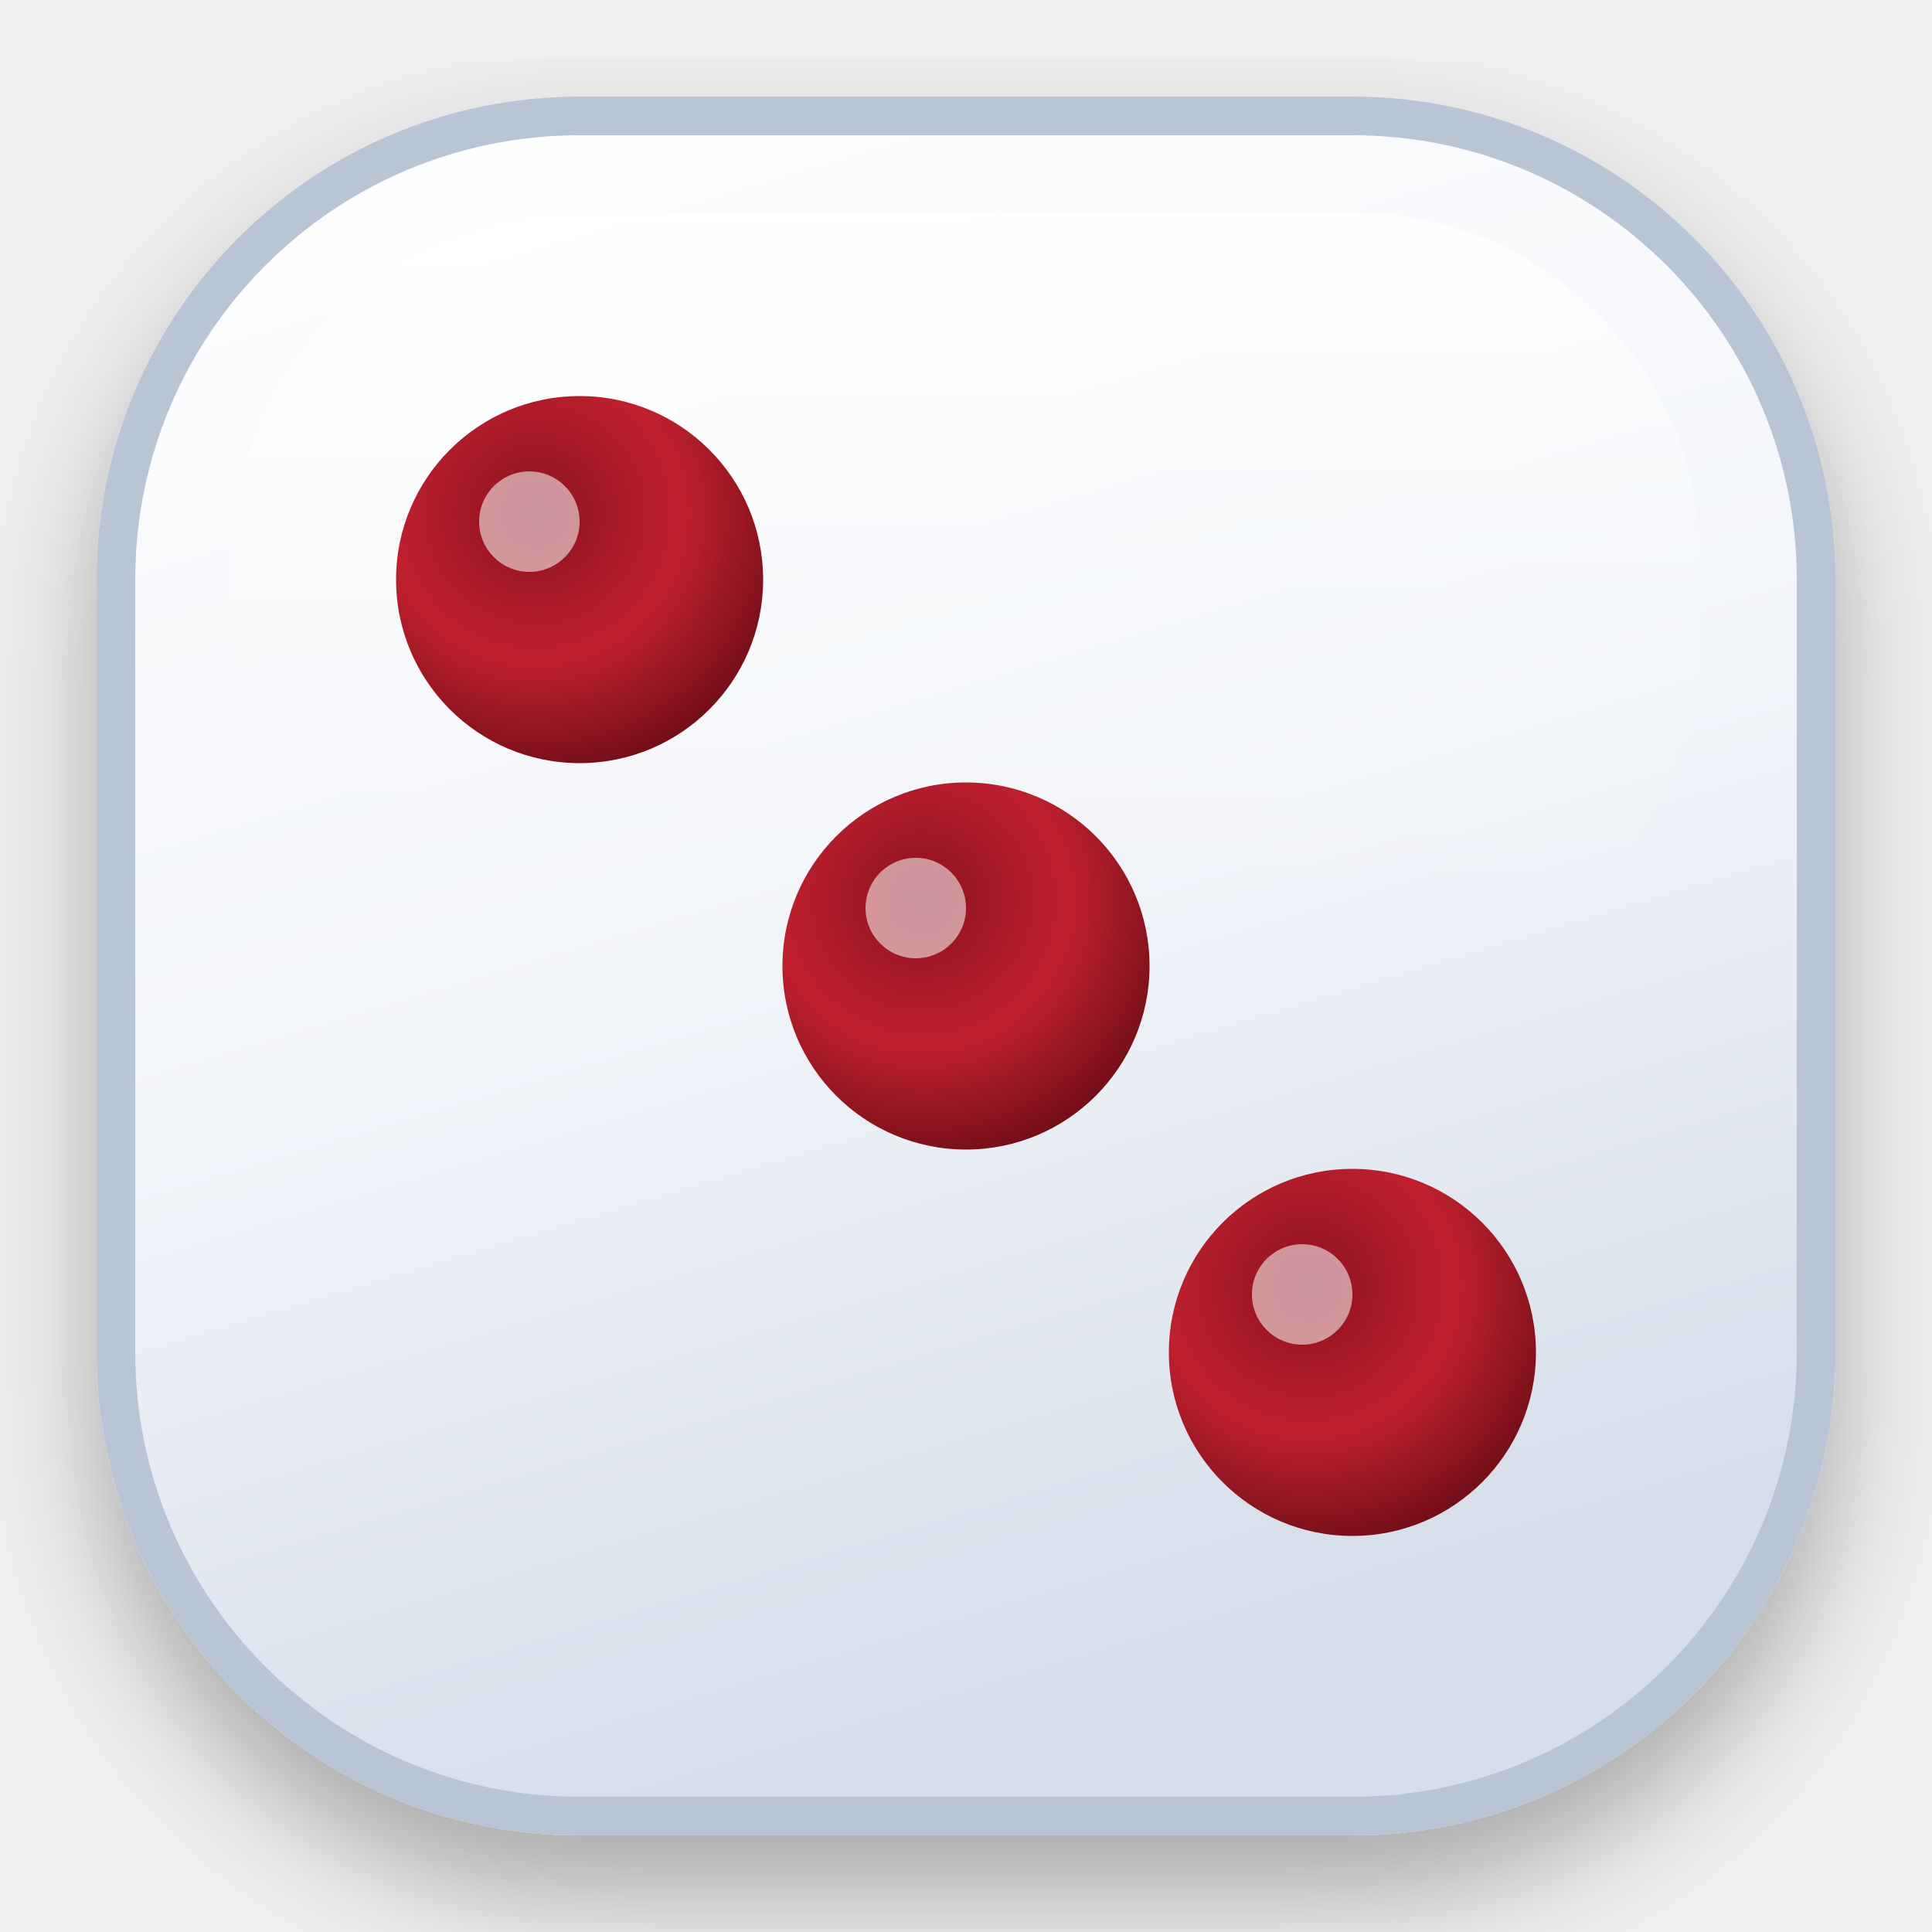
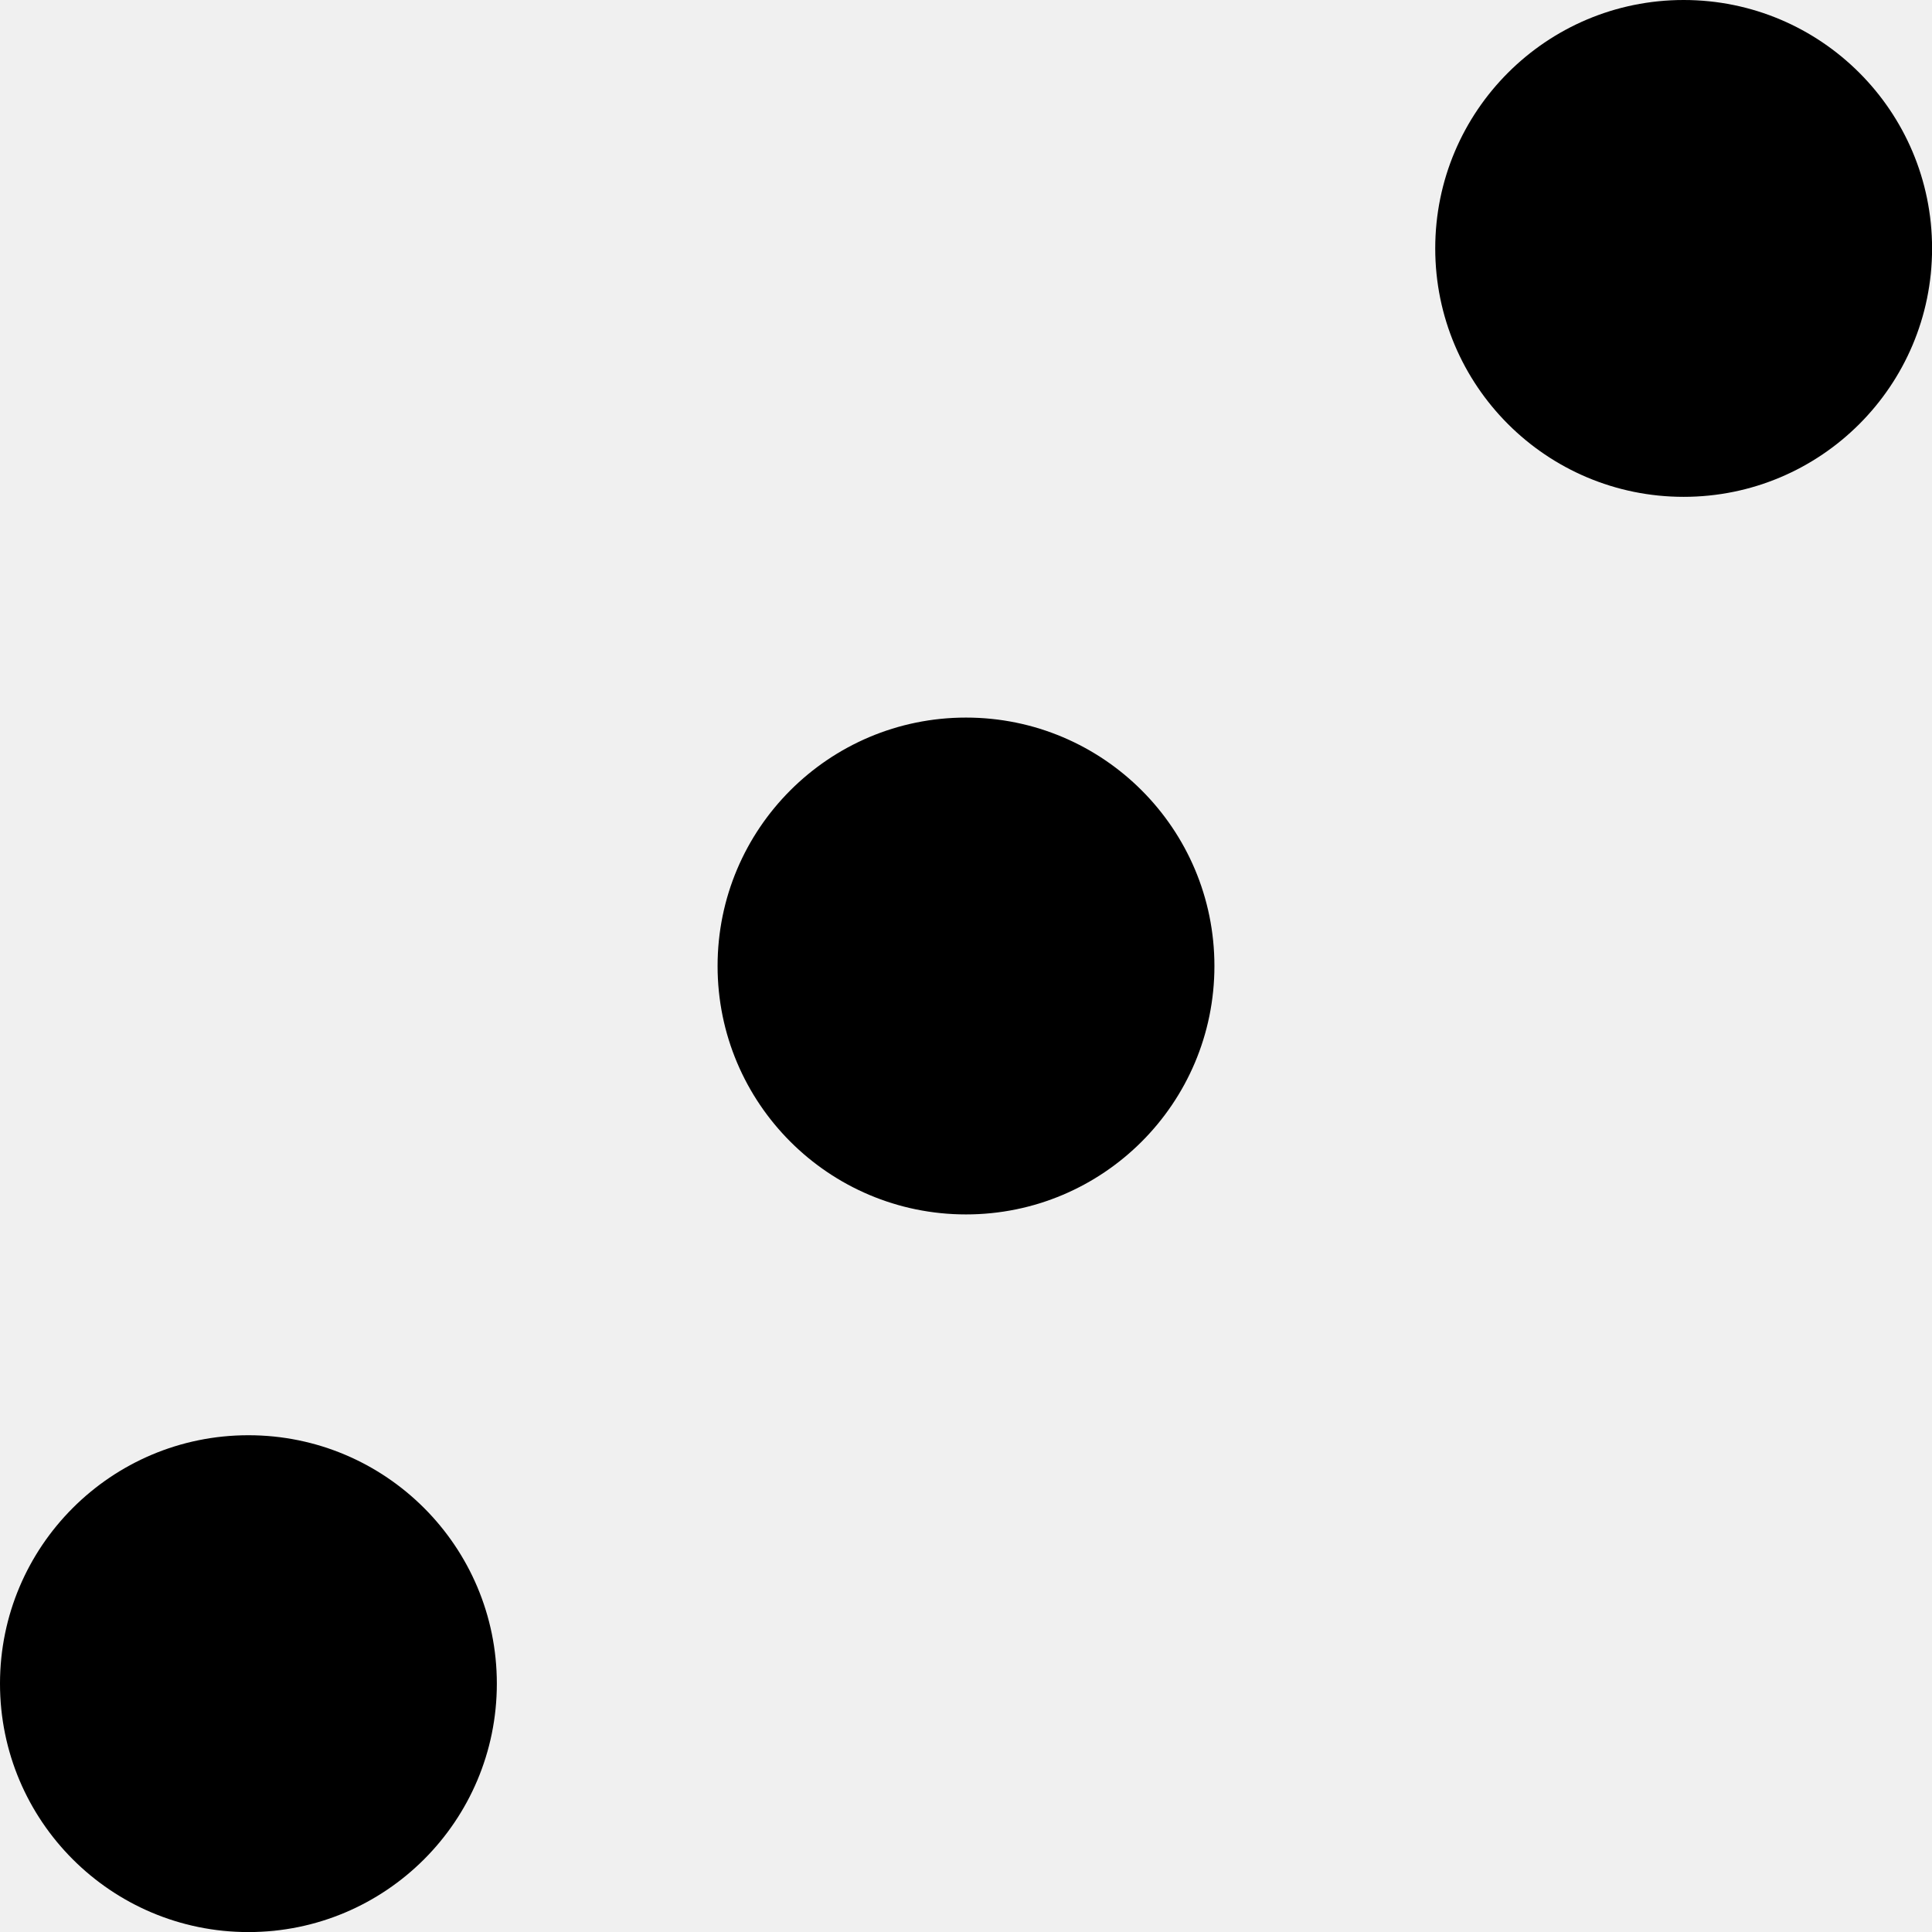
- <svg xmlns="http://www.w3.org/2000/svg" viewBox="0 0 100 100">
-   <defs>
-     <linearGradient id="face" x1="0" y1="0" x2="0.3" y2="1">
-       <stop offset="0" stop-color="#ffffff" />
-       <stop offset="0.55" stop-color="#f2f5fa" />
-       <stop offset="1" stop-color="#d6deea" />
-     </linearGradient>
-     <linearGradient id="dgloss" x1="0" y1="0" x2="0" y2="1">
-       <stop offset="0" stop-color="#ffffff" stop-opacity="0.85" />
-       <stop offset="0.5" stop-color="#ffffff" stop-opacity="0.1" />
-       <stop offset="1" stop-color="#ffffff" stop-opacity="0" />
-     </linearGradient>
-     <radialGradient id="pip" cx="0.38" cy="0.32" r="0.8">
-       <stop offset="0" stop-color="#8a1220" />
-       <stop offset="0.5" stop-color="#c0202e" />
-       <stop offset="1" stop-color="#5e0a12" />
-     </radialGradient>
-     <filter id="dsh" x="-20%" y="-20%" width="140%" height="150%">
-       <feDropShadow dx="0" dy="3" stdDeviation="3" flood-color="#000000" flood-opacity="0.3" />
-     </filter>
-   </defs>
-   <g filter="url(#dsh)">
-     <rect x="6" y="6" width="88" height="88" rx="24" fill="url(#face)" stroke="#b9c4d4" stroke-width="2" />
-     <rect x="12" y="11" width="76" height="40" rx="18" fill="url(#dgloss)" />
+ <svg xmlns="http://www.w3.org/2000/svg" viewBox="0 0 26.458 26.458" version="1.1" id="svg8">
+   <defs id="defs9" />
+   <g id="layer1">
+     <circle style="opacity:1;fill:#000000;fill-opacity:1;stroke:#000000;stroke-width:0" id="path833" cx="3.402" cy="23.057" r="3.402" />
+     <circle r="3.402" cy="3.402" cx="23.057" id="path833-6" style="opacity:1;fill:#000000;fill-opacity:1;stroke:#000000;stroke-width:0" />
+     <circle r="3.402" cy="13.229" cx="13.229" id="path833-2" style="opacity:1;fill:#000000;fill-opacity:1;stroke:#000000;stroke-width:0" />
  </g>
-   <circle cx="30" cy="30" r="9.5" fill="url(#pip)" />
-   <circle cx="27.4" cy="27" r="2.6" fill="#ffffff" opacity="0.55" />
-   <circle cx="50" cy="50" r="9.5" fill="url(#pip)" />
-   <circle cx="47.4" cy="47" r="2.6" fill="#ffffff" opacity="0.55" />
-   <circle cx="70" cy="70" r="9.5" fill="url(#pip)" />
-   <circle cx="67.4" cy="67" r="2.6" fill="#ffffff" opacity="0.55" />
</svg>
